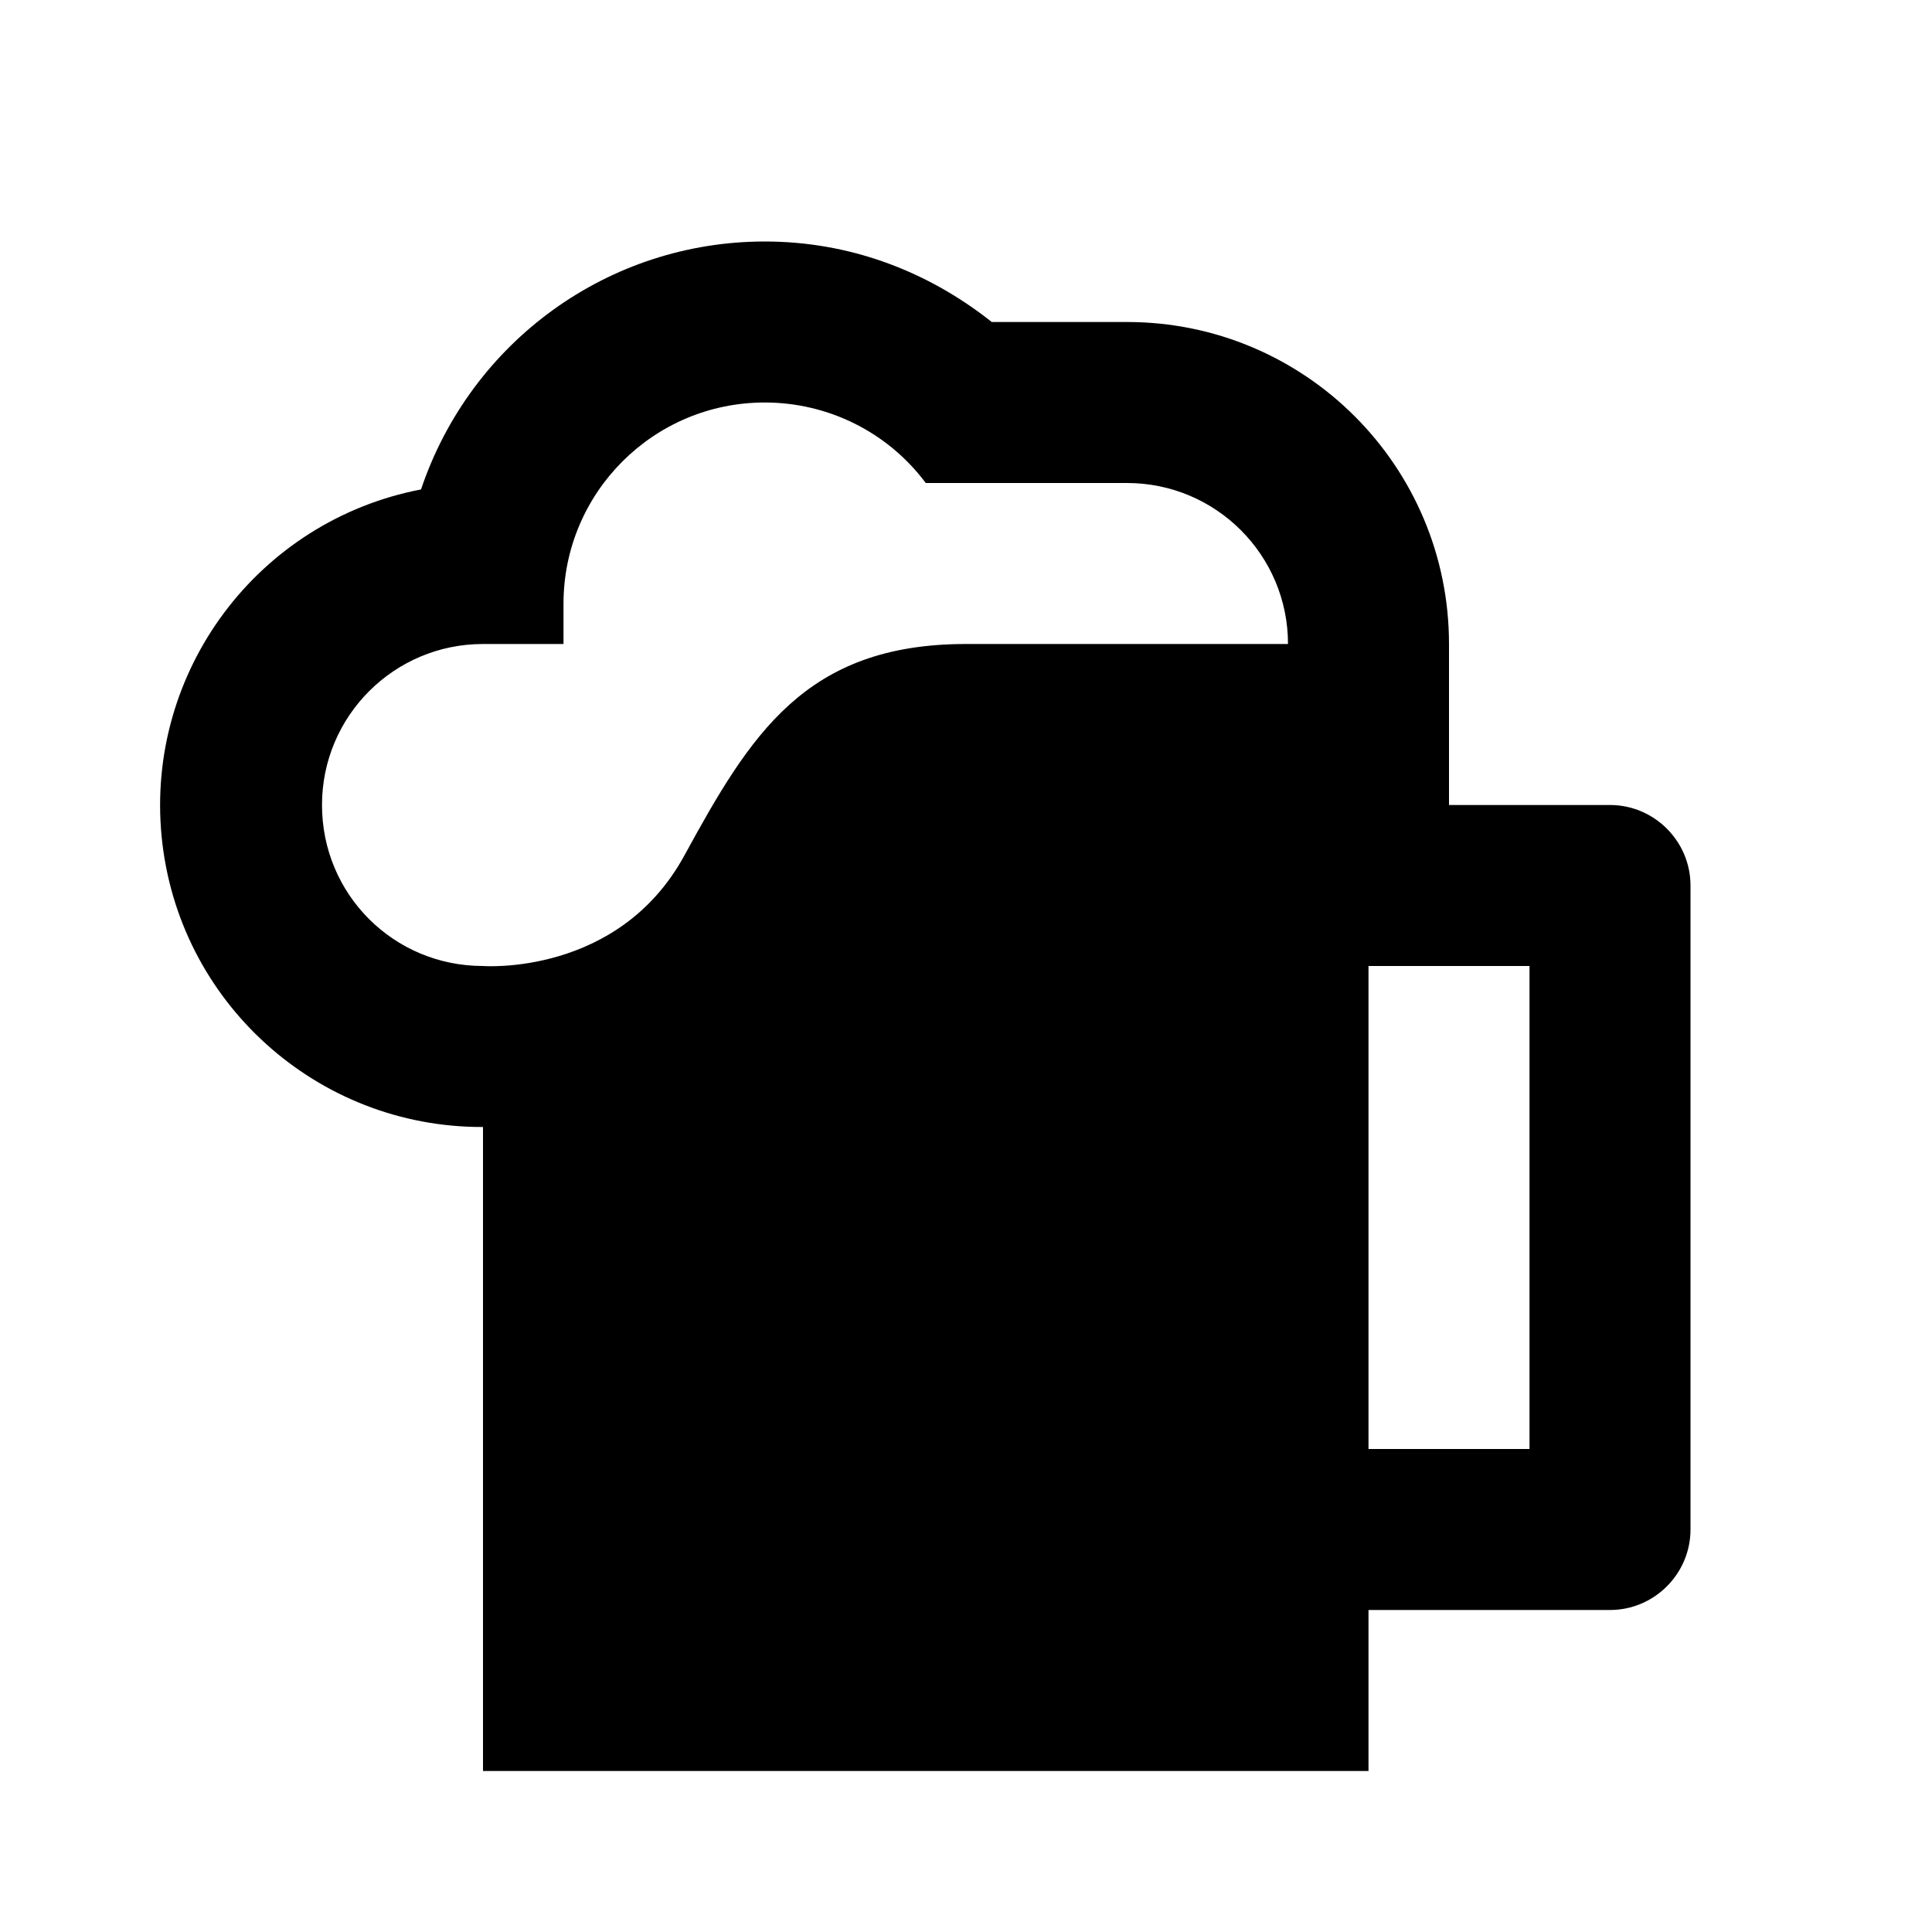
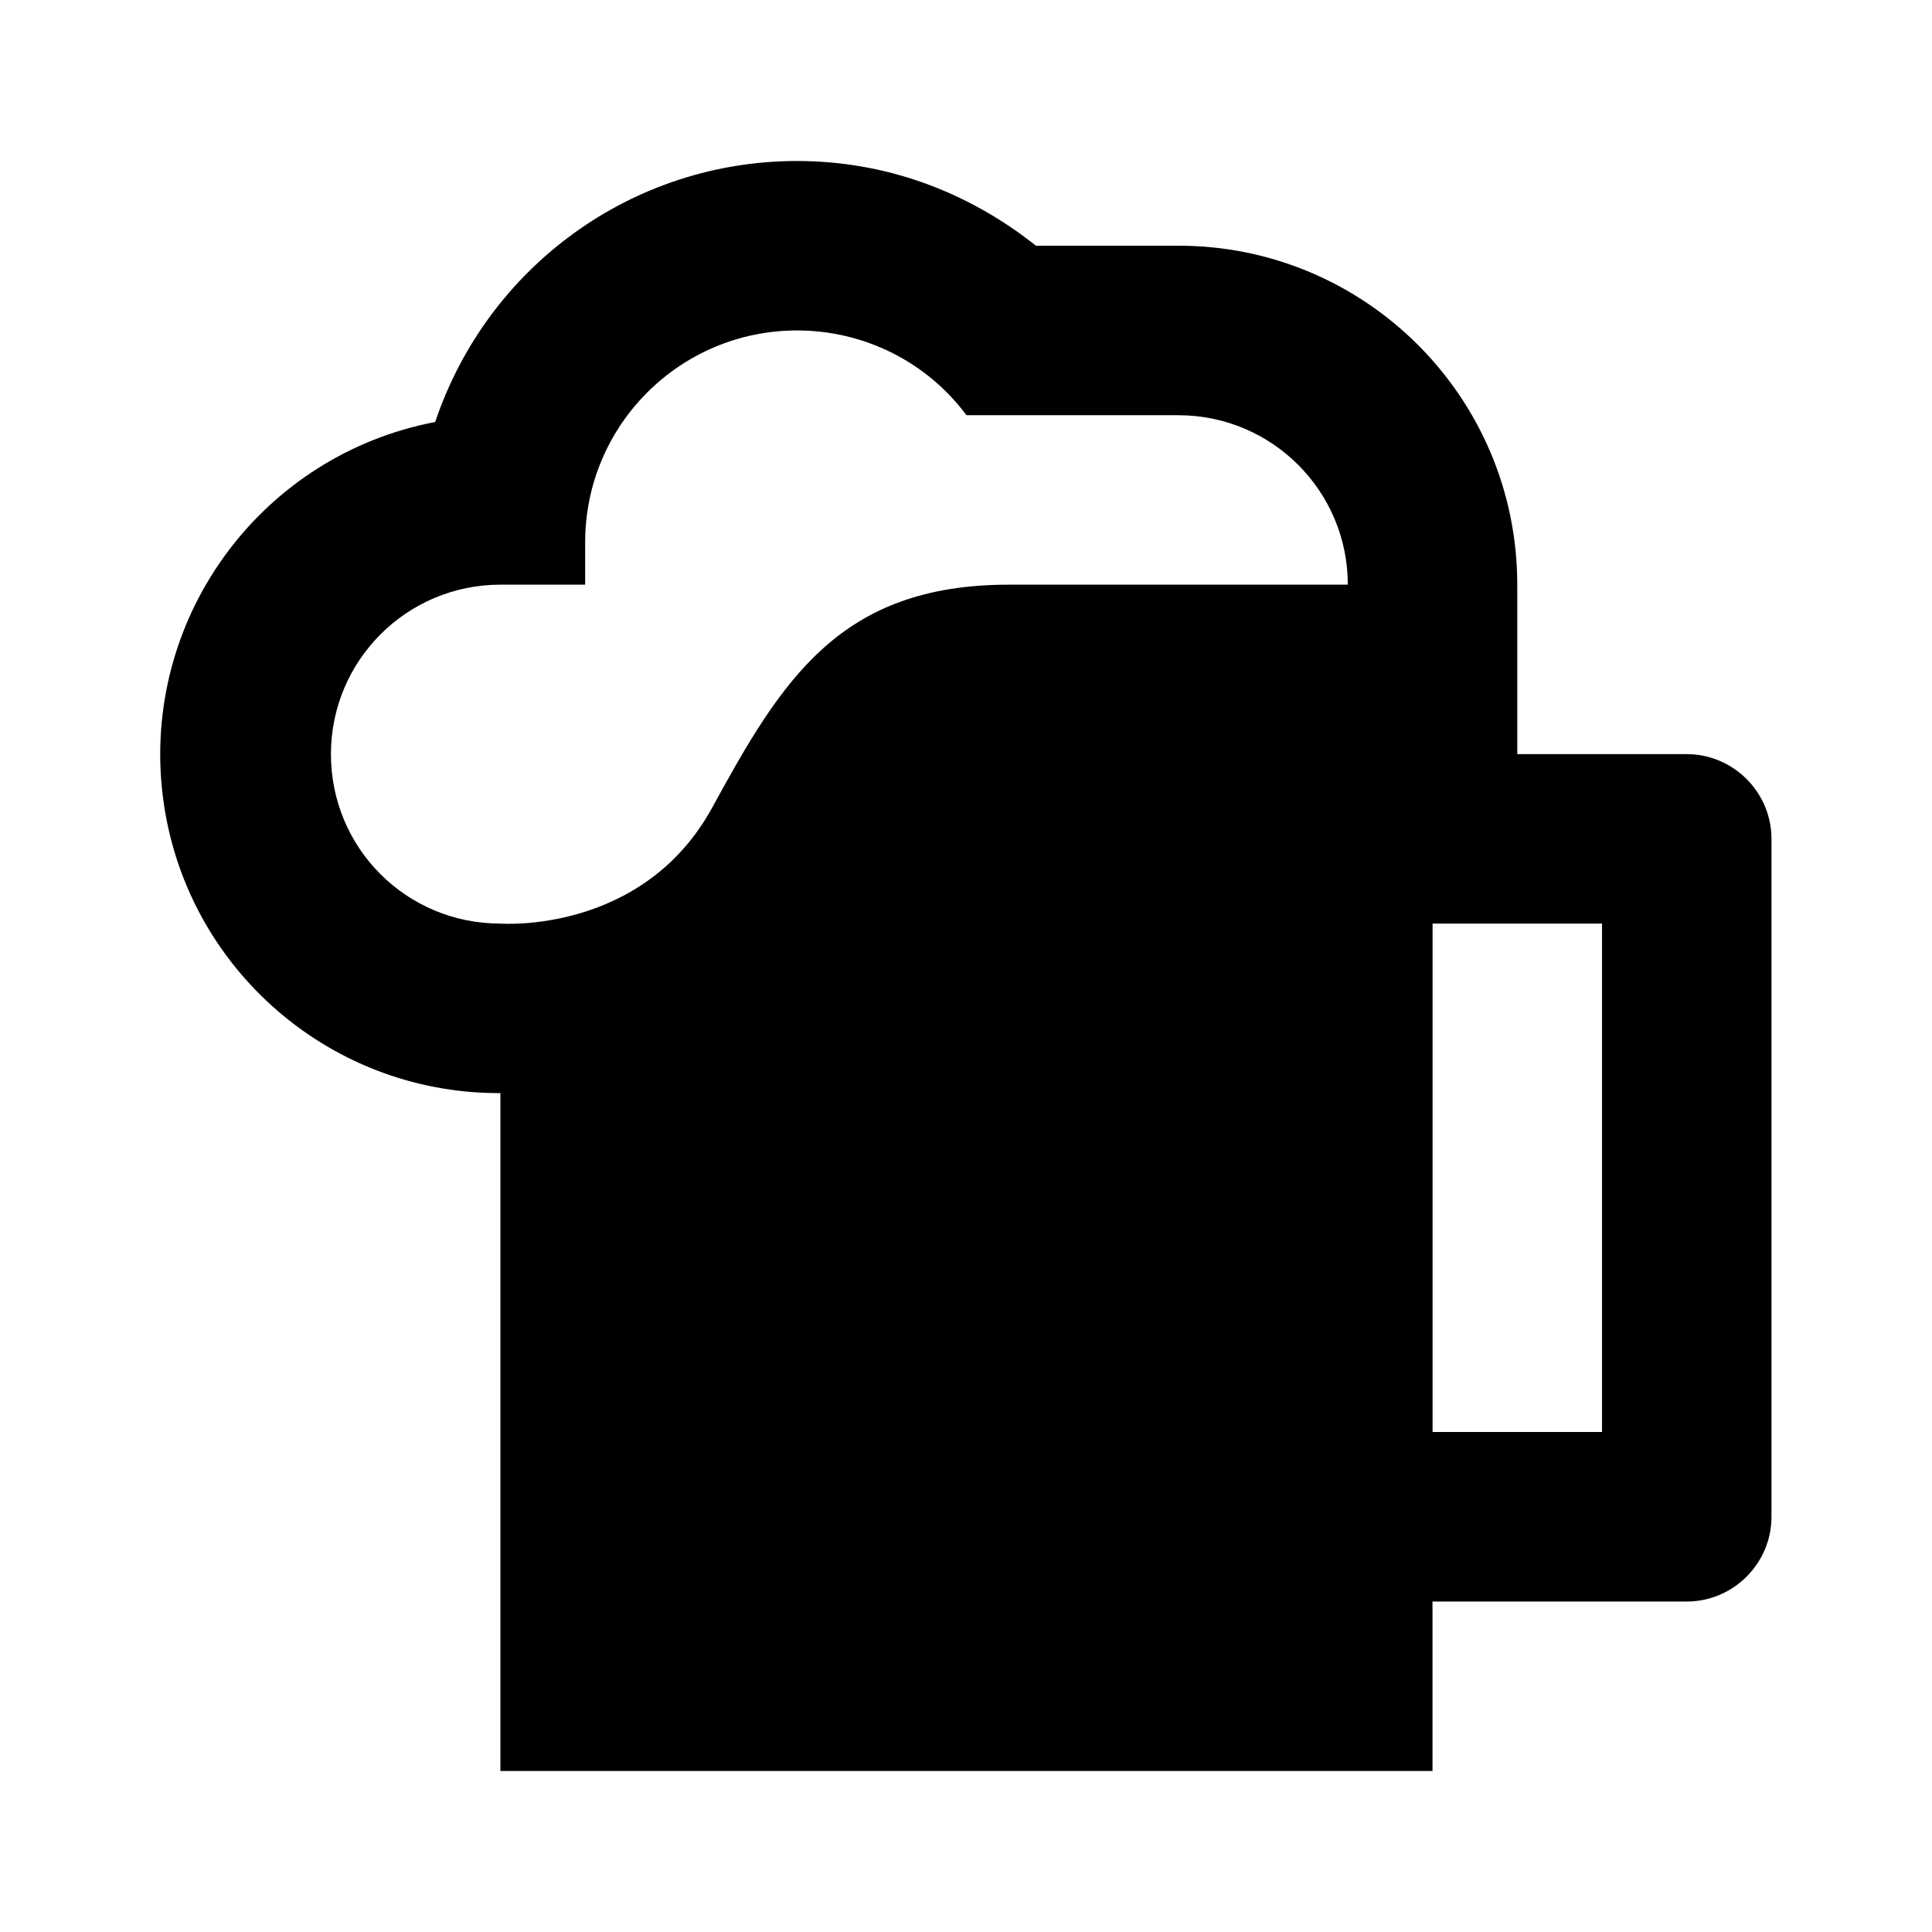
- <svg xmlns="http://www.w3.org/2000/svg" viewBox="0 0 24 24">
-   <path d="M9.5 3C7.56 3 5.85 4.24 5.23 6.08A3.996 3.996 0 0 0 6 14v8h11v-2h3c.55 0 1-.45 1-1v-8c0-.55-.45-1-1-1h-2V8c0-2.21-1.79-4-4-4h-1.68c-.82-.65-1.79-1-2.82-1m0 2c.79 0 1.53.37 2 1H14a2 2 0 0 1 2 2h-4c-2 0-2.68 1.13-3.5 2.63C7.68 12.13 6 12 6 12c-1.11 0-2-.89-2-2a2 2 0 0 1 2-2h1v-.5A2.5 2.5 0 0 1 9.5 5m7.5 7h2v6h-2Z" />
+ <svg xmlns="http://www.w3.org/2000/svg" viewBox="0 0 24 24" version="1.1" id="svg1">
+   <defs id="defs1" />
+   <path d="m 9.901,2 c -2.042,0 -3.842,1.305 -4.495,3.242 A 4.206,4.206 0 0 0 6.216,13.579 V 22 H 17.795 v -2.105 h 3.158 c 0.579,0 1.053,-0.474 1.053,-1.053 v -8.421 c 0,-0.579 -0.474,-1.053 -1.053,-1.053 H 18.848 V 7.263 c 0,-2.326 -1.884,-4.211 -4.211,-4.211 h -1.768 C 12.006,2.368 10.985,2 9.901,2 m 0,2.105 c 0.832,0 1.611,0.389 2.105,1.053 h 2.632 a 2.105,2.105 0 0 1 2.105,2.105 h -4.211 c -2.105,0 -2.821,1.189 -3.684,2.768 -0.863,1.579 -2.632,1.442 -2.632,1.442 -1.168,0 -2.105,-0.937 -2.105,-2.105 a 2.105,2.105 0 0 1 2.105,-2.105 H 7.269 V 6.737 A 2.632,2.632 0 0 1 9.901,4.105 m 7.895,7.368 h 2.105 v 6.316 h -2.105 z" id="path1" style="stroke-width:1" />
</svg>
